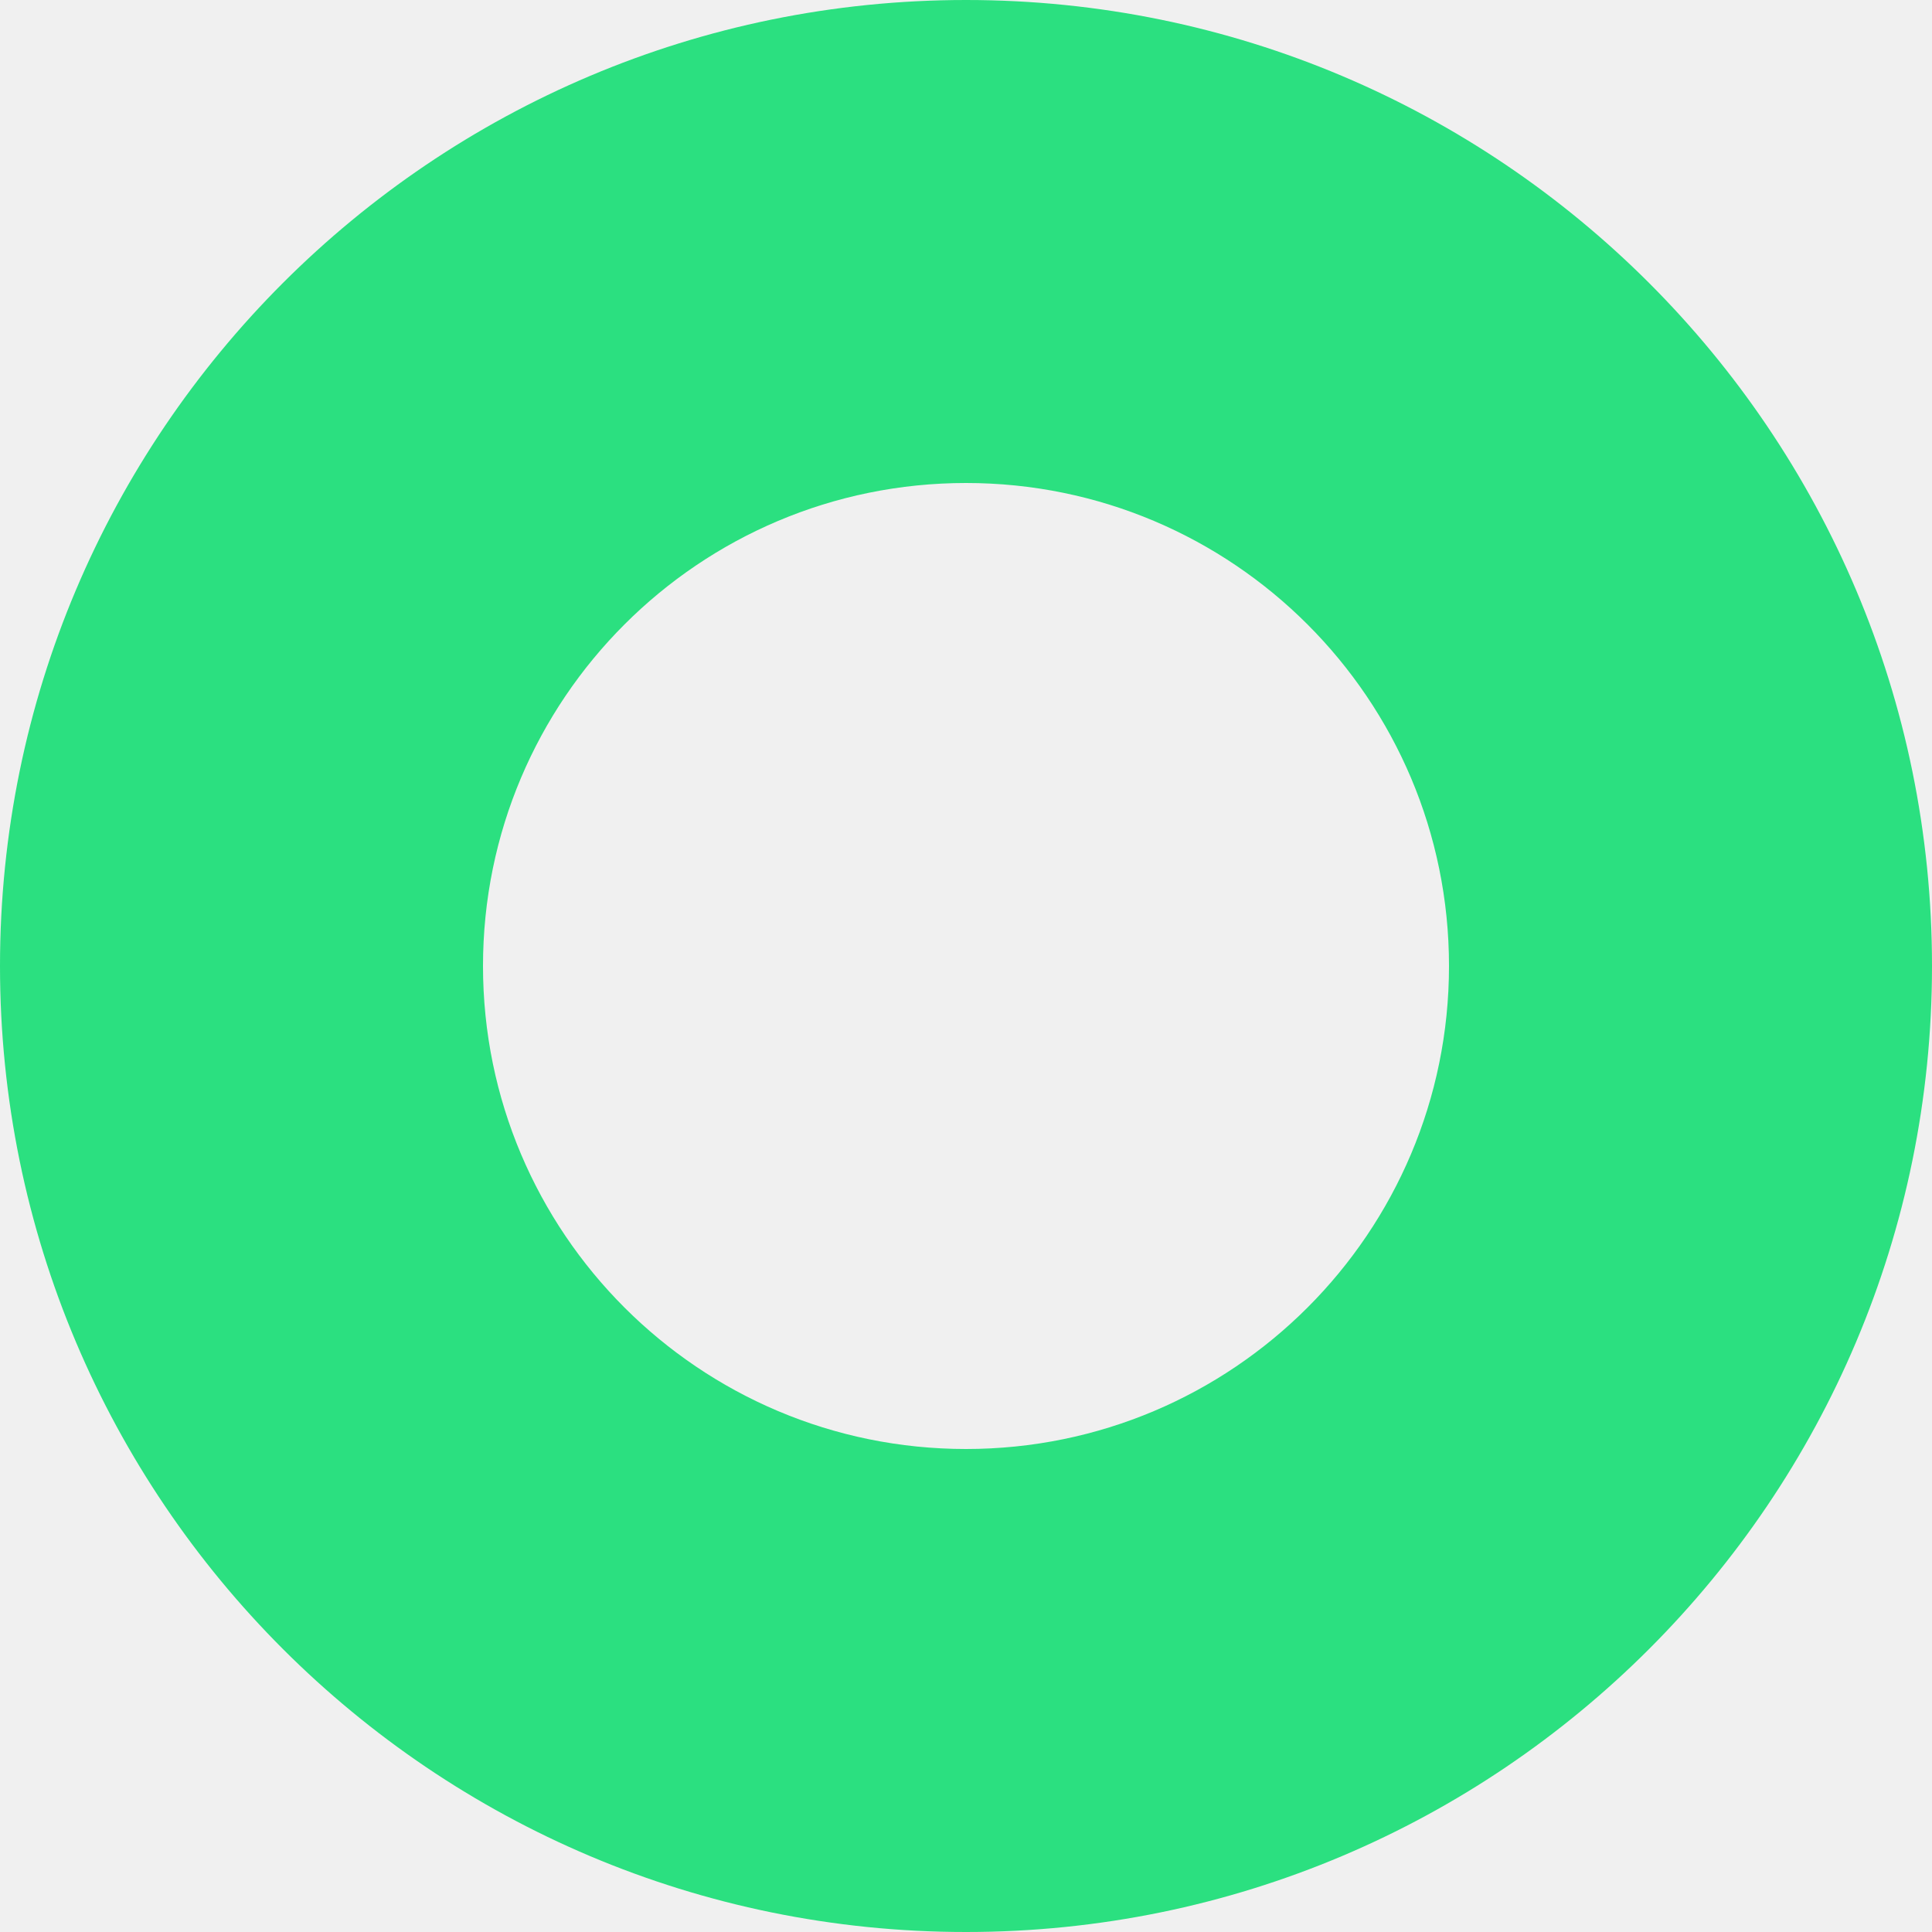
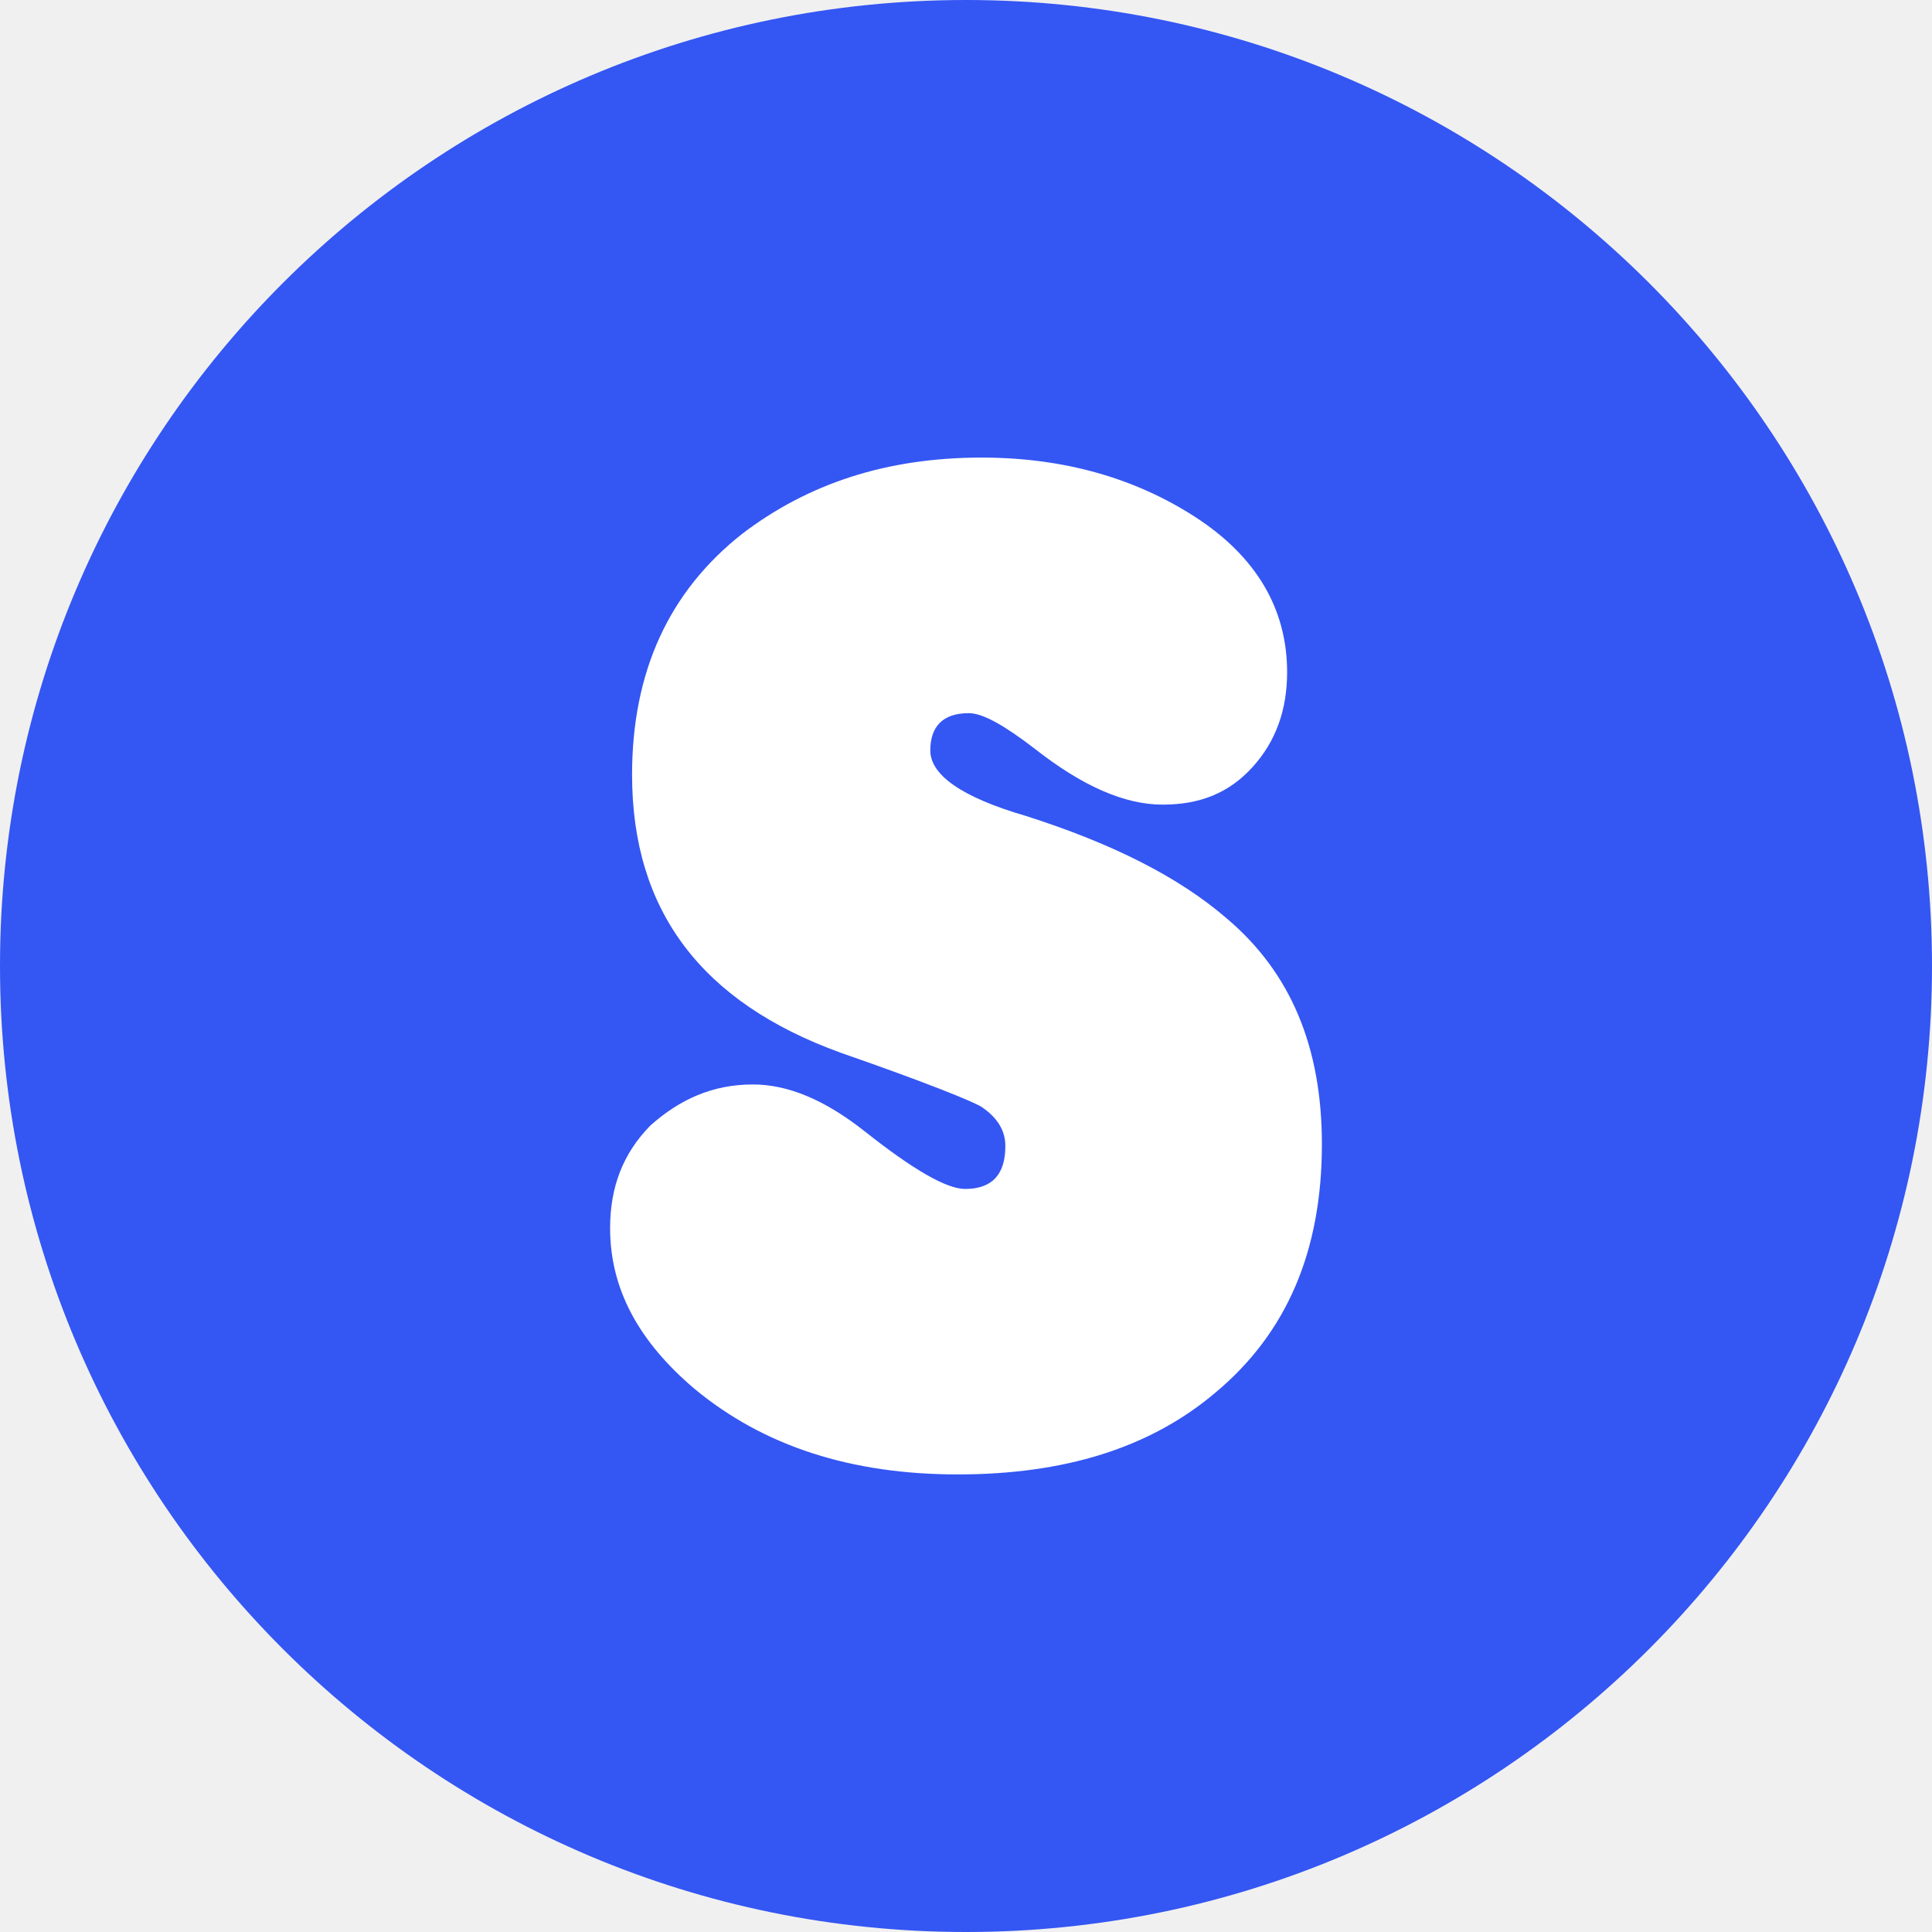
<svg xmlns="http://www.w3.org/2000/svg" width="38" height="38" viewBox="0 0 38 38" fill="none">
-   <path fill-rule="evenodd" clip-rule="evenodd" d="M19 38C29.493 38 38 29.493 38 19C38 8.507 29.493 0 19 0C8.507 0 0 8.507 0 19C0 29.493 8.507 38 19 38ZM19 28.5C24.247 28.5 28.5 24.247 28.5 19C28.5 13.753 24.247 9.5 19 9.5C13.753 9.5 9.5 13.753 9.5 19C9.5 24.247 13.753 28.5 19 28.5Z" fill="#2BE080" />
+   <path fill-rule="evenodd" clip-rule="evenodd" d="M19 38C29.493 38 38 29.493 38 19C38 8.507 29.493 0 19 0C8.507 0 0 8.507 0 19C0 29.493 8.507 38 19 38Z" fill="#3456F3" />
+   <path d="M14.807 21.33C15.491 21.33 16.211 21.624 17.003 22.248C17.974 23.018 18.622 23.385 18.982 23.385C19.522 23.385 19.774 23.092 19.774 22.541C19.774 22.248 19.63 21.991 19.306 21.771C19.126 21.661 18.226 21.294 16.535 20.706C13.8 19.716 12.432 17.917 12.432 15.239C12.432 13.22 13.152 11.642 14.591 10.505C15.887 9.514 17.434 9 19.306 9C20.925 9 22.329 9.404 23.517 10.174C24.704 10.945 25.316 11.973 25.316 13.22C25.316 13.954 25.1 14.578 24.632 15.092C24.165 15.605 23.589 15.826 22.869 15.826C22.113 15.826 21.285 15.459 20.35 14.725C19.774 14.284 19.342 14.027 19.054 14.027C18.55 14.027 18.298 14.284 18.298 14.761C18.298 15.239 18.91 15.679 20.17 16.046C21.897 16.596 23.193 17.257 24.128 18.064C25.388 19.128 26 20.596 26 22.505C26 24.596 25.316 26.211 23.913 27.385C22.617 28.486 20.925 29 18.838 29C16.751 29 15.023 28.45 13.655 27.312C12.576 26.395 12 25.367 12 24.156C12 23.349 12.252 22.688 12.792 22.138C13.368 21.624 14.015 21.33 14.807 21.33Z" fill="white" />
</svg>
